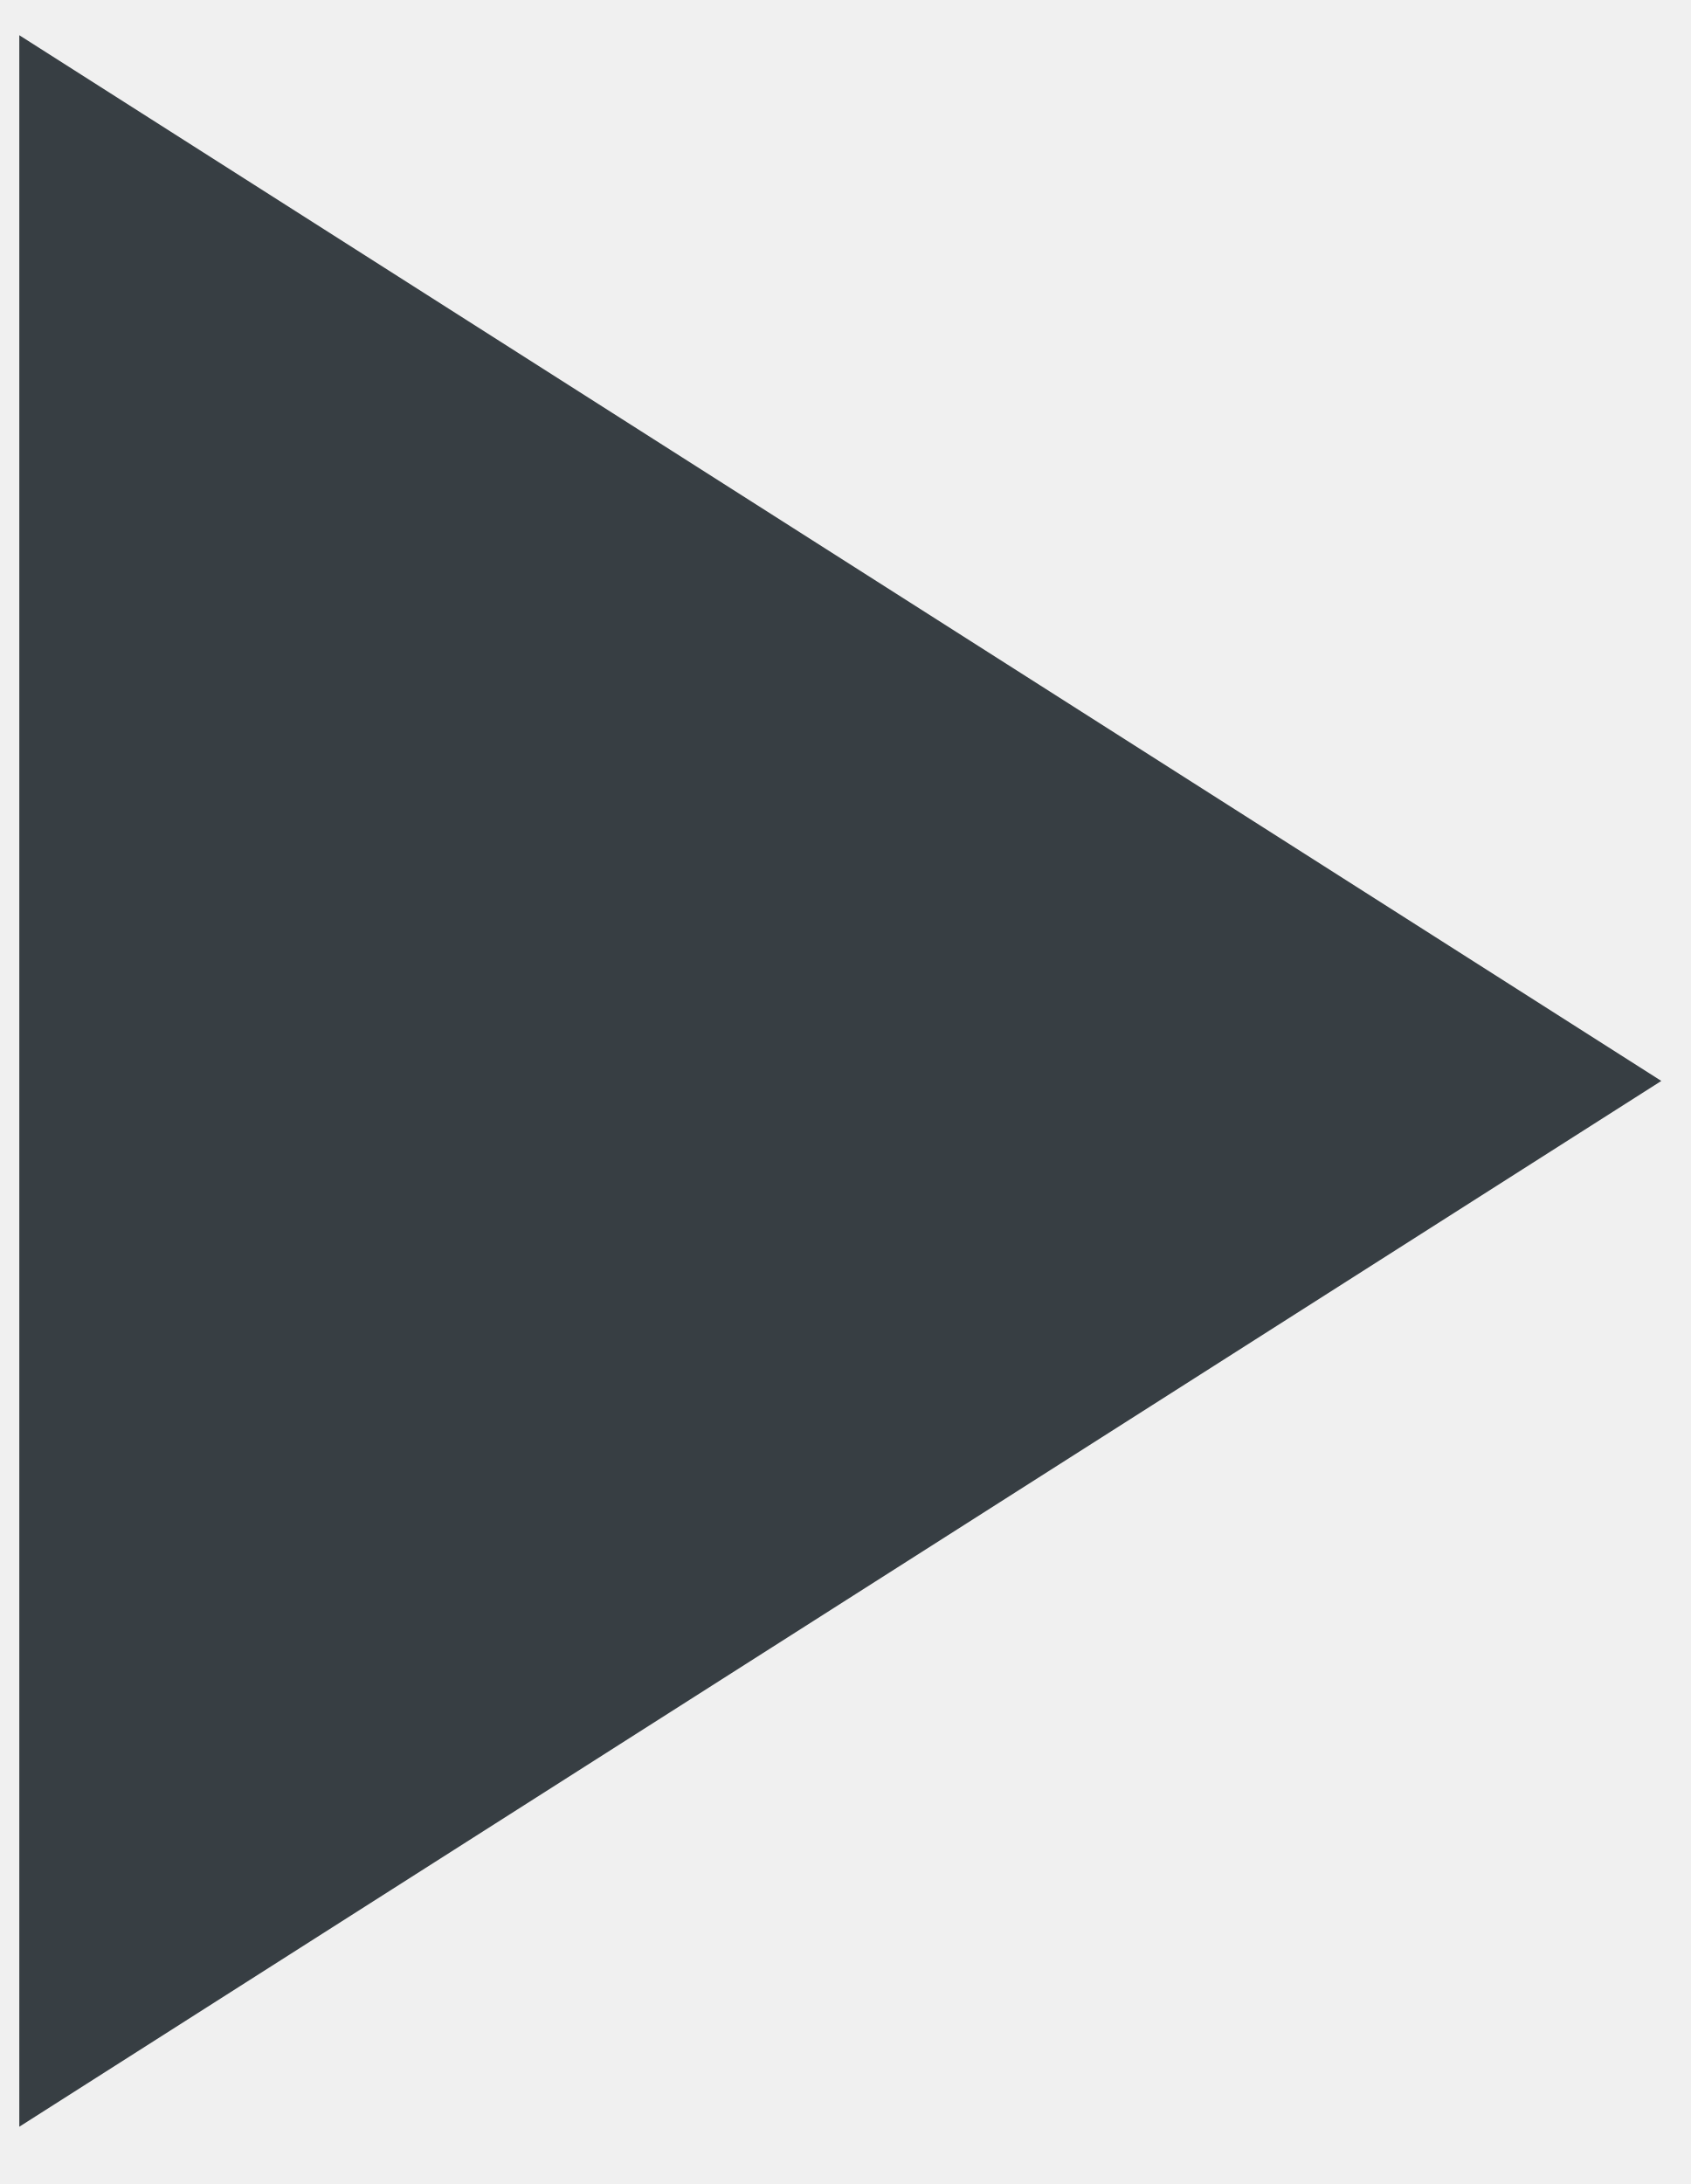
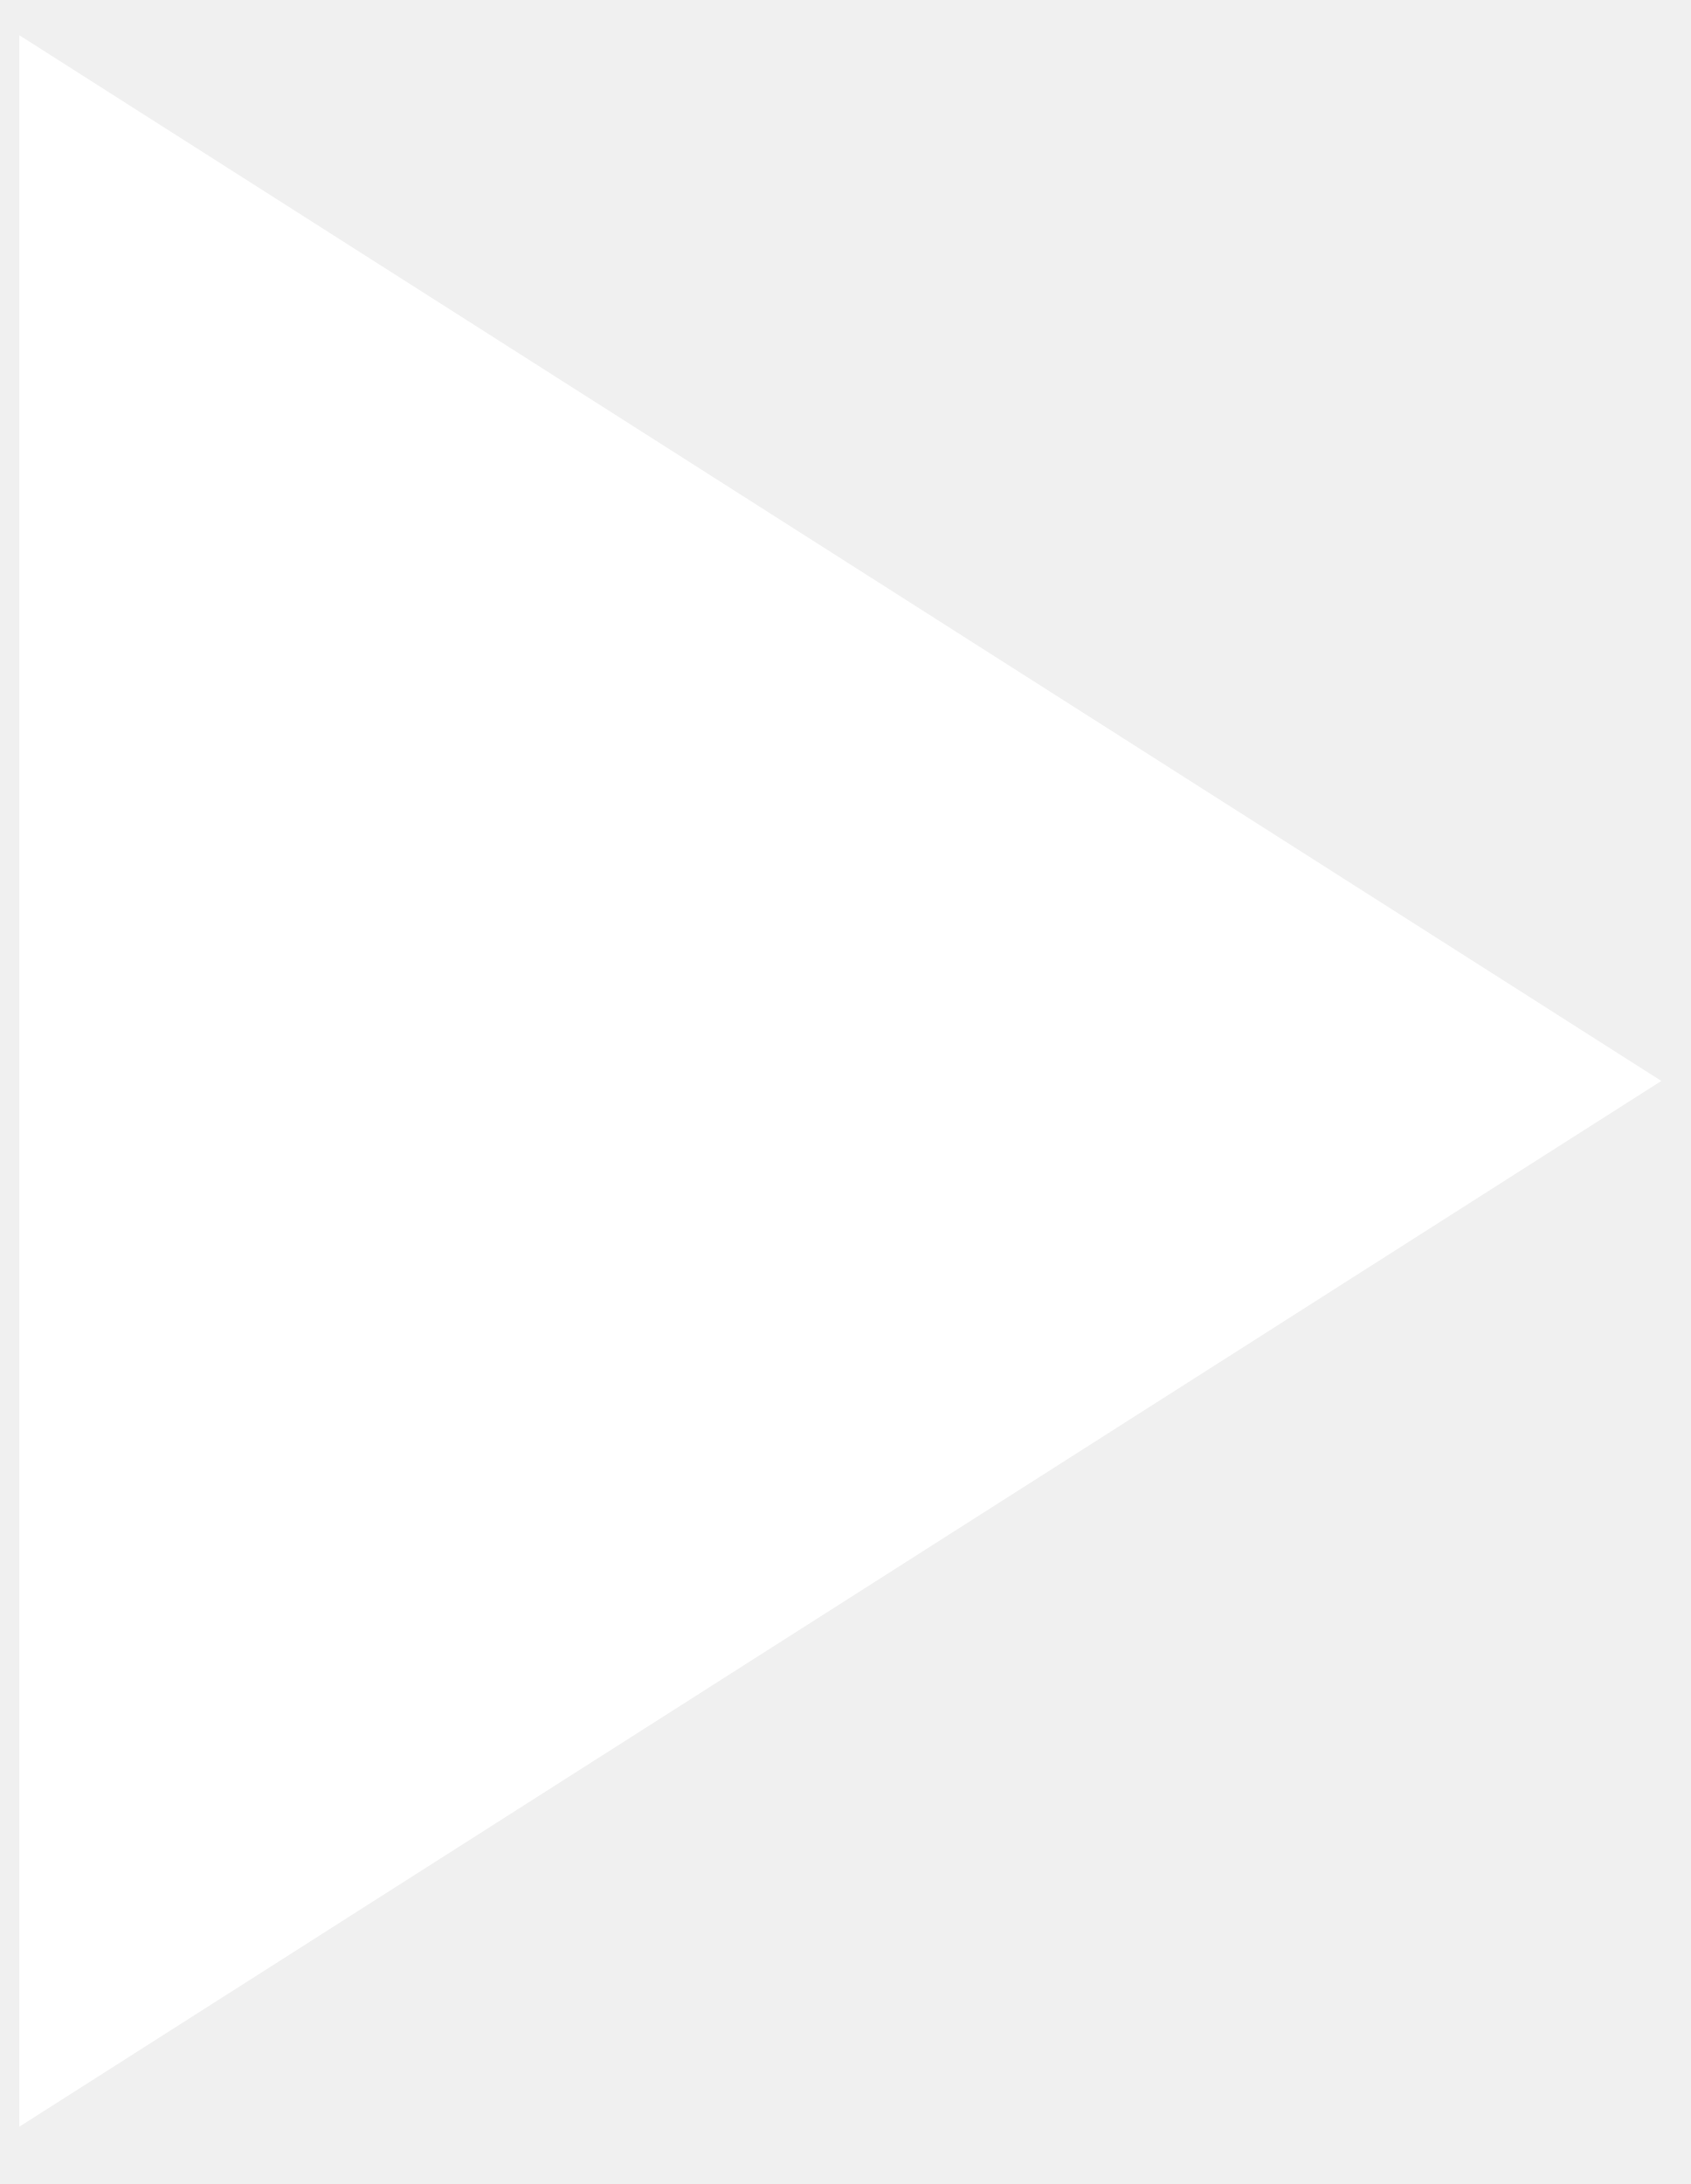
<svg xmlns="http://www.w3.org/2000/svg" width="24px" height="31px" viewBox="0 0 24 31" version="1.1">
  <defs />
  <g id="Middenconsole-display" stroke="none" stroke-width="1" fill="none" fill-rule="evenodd">
-     <g id="Home-kleur-1" transform="translate(-471, -603)" fill="#373E43">
+     <g id="Home-kleur-3" transform="translate(-471, -603)" fill="#FFFFFF">
      <g id="Group-4" transform="translate(85, 452.5)">
-         <g id="Group-3" transform="translate(6, 0)">
-           <g id="Group-2" transform="translate(275, 151)">
-             <polygon id="play_arrow---material" points="105.274 0 128.585 14.843 105.274 29.687" />
+         <g id="Group-3" transform="translate(15, 0)">
+           <g id="Group-2" transform="translate(266, 151)">
+             <polygon id="music-play" points="105.274 0 128.585 14.843 105.274 29.687" />
          </g>
        </g>
      </g>
    </g>
  </g>
</svg>
